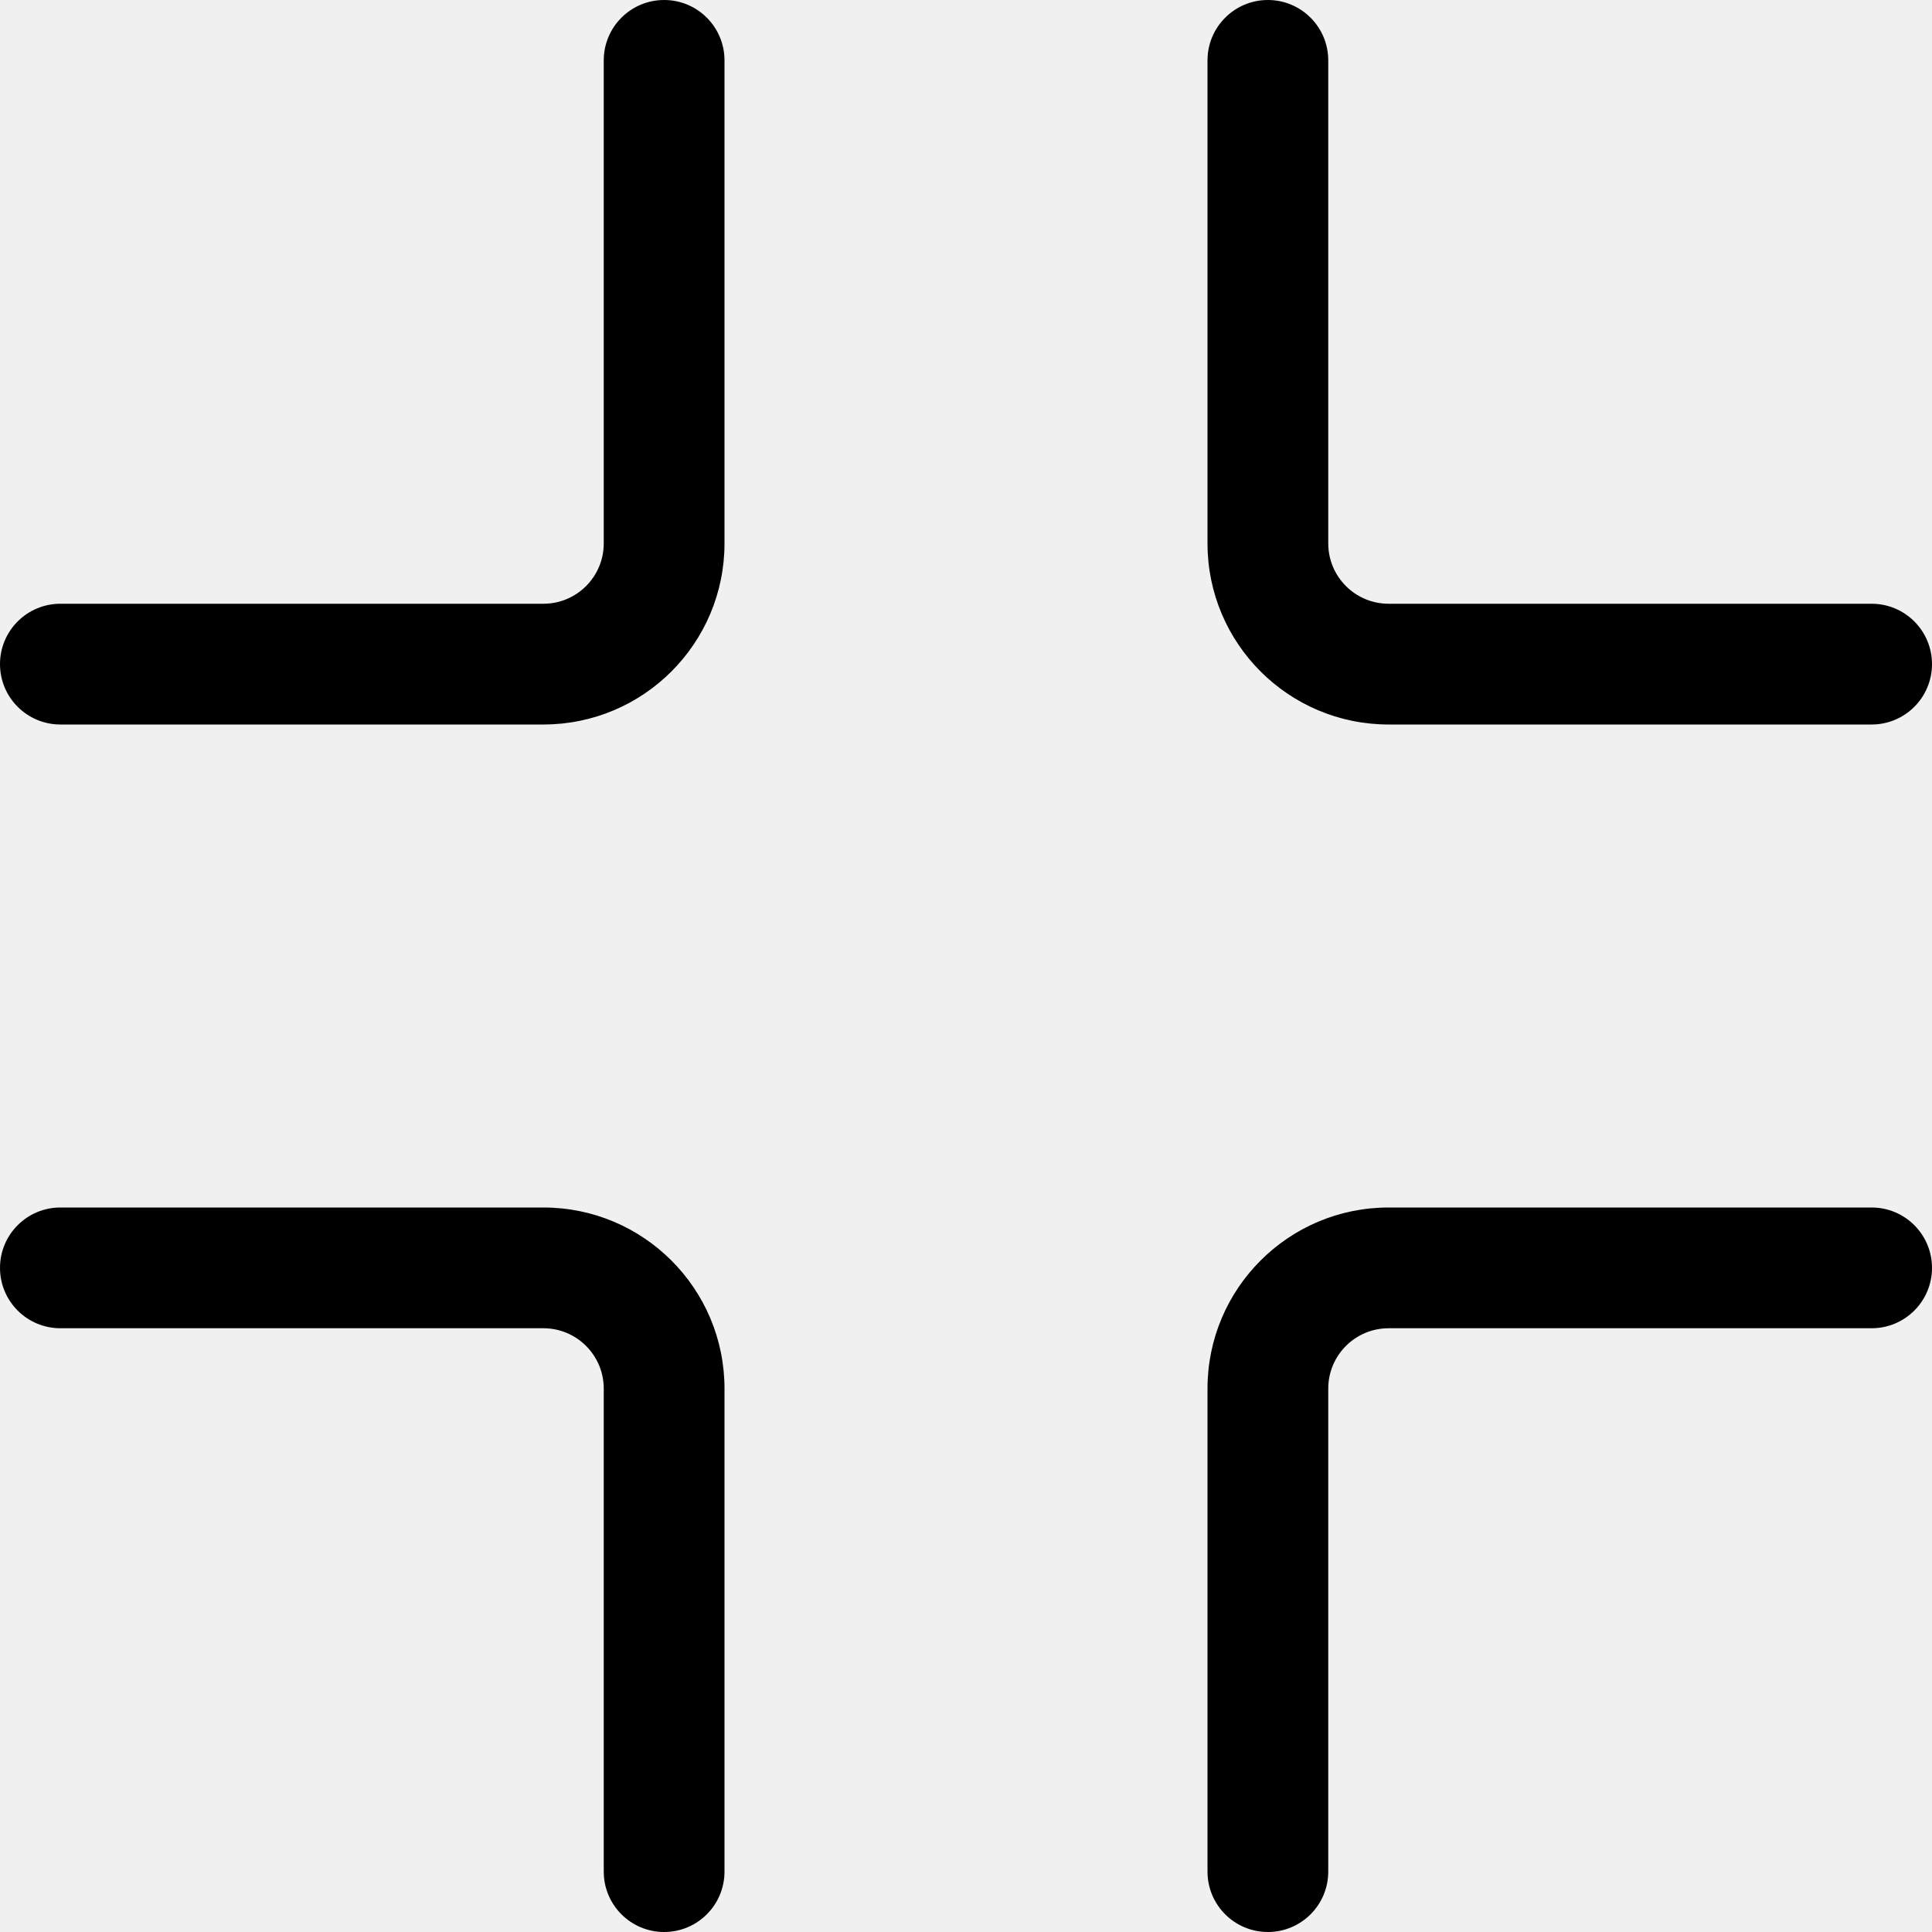
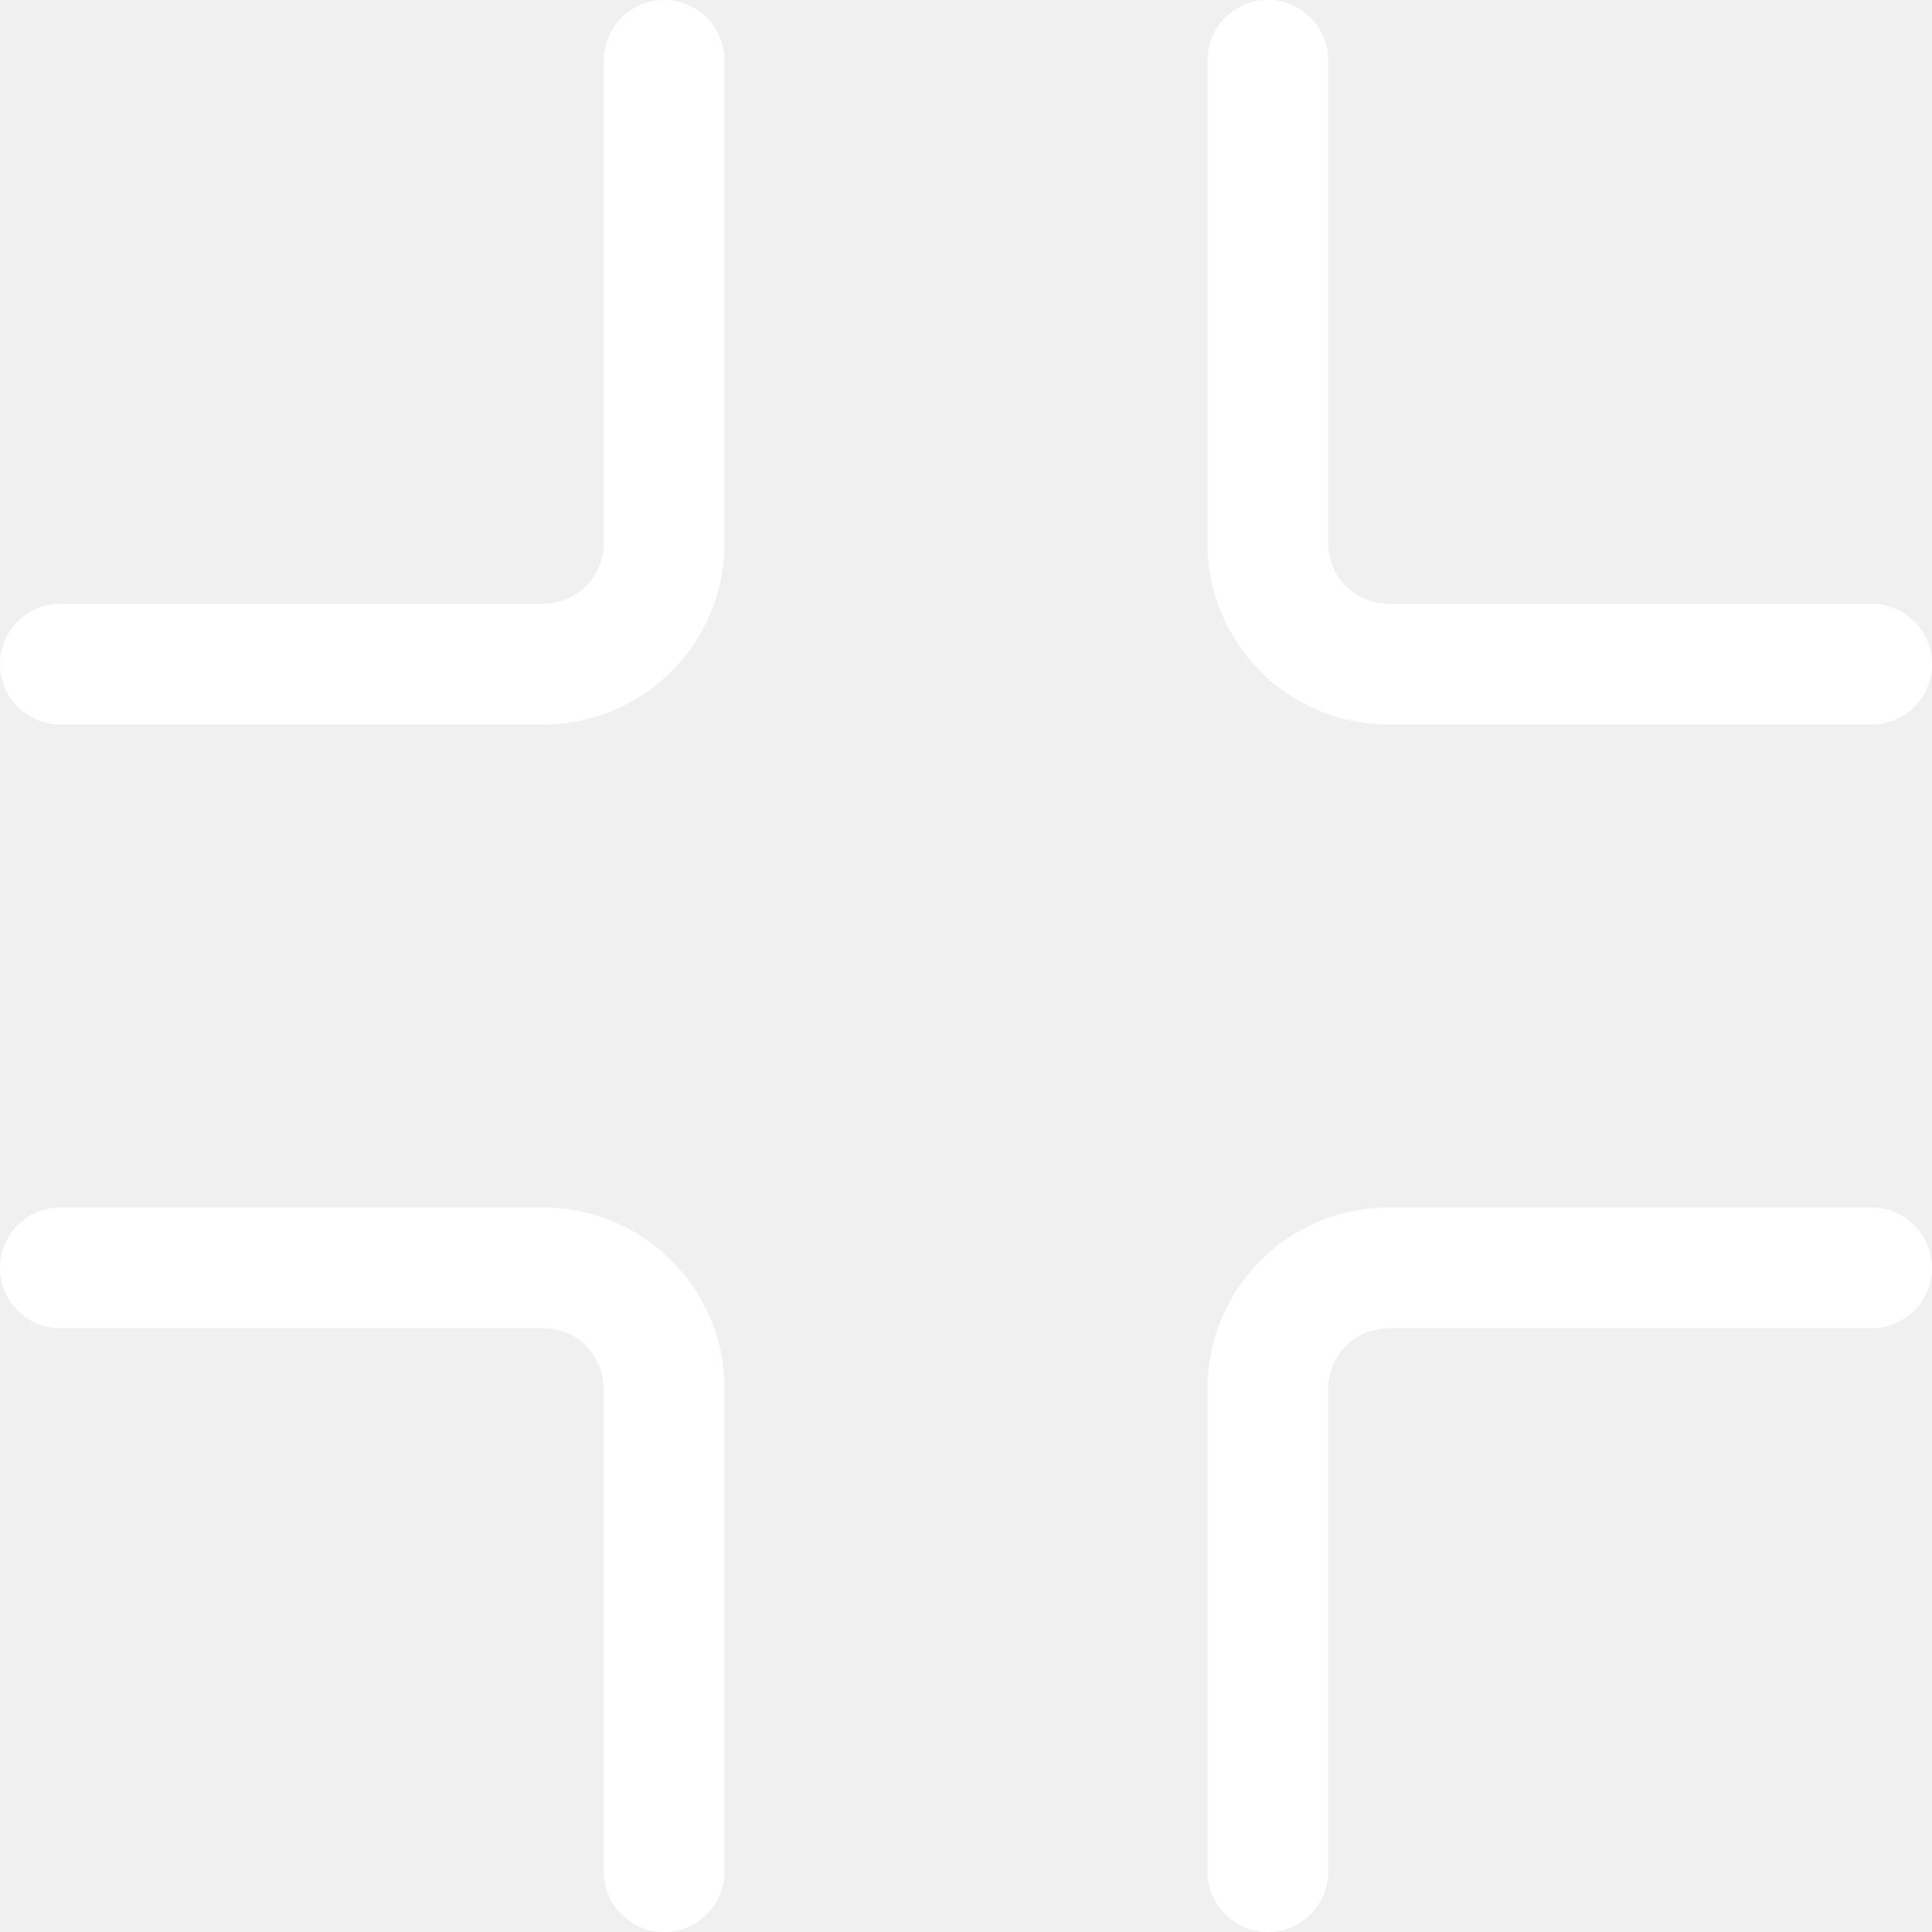
- <svg xmlns="http://www.w3.org/2000/svg" width="800px" height="800px" viewBox="0 0 16 16" fill="#000000" class="bi bi-fullscreen-exit">
+ <svg xmlns="http://www.w3.org/2000/svg" width="800px" height="800px" viewBox="0 0 16 16" fill="#FFFFFF" class="bi bi-fullscreen-exit">
  <path d="M5.5 0a.5.5 0 0 1 .5.5v4A1.5 1.5 0 0 1 4.5 6h-4a.5.5 0 0 1 0-1h4a.5.5 0 0 0 .5-.5v-4a.5.5 0 0 1 .5-.5zm5 0a.5.5 0 0 1 .5.5v4a.5.5 0 0 0 .5.5h4a.5.5 0 0 1 0 1h-4A1.5 1.5 0 0 1 10 4.5v-4a.5.5 0 0 1 .5-.5zM0 10.5a.5.5 0 0 1 .5-.5h4A1.5 1.5 0 0 1 6 11.5v4a.5.5 0 0 1-1 0v-4a.5.5 0 0 0-.5-.5h-4a.5.5 0 0 1-.5-.5zm10 1a1.5 1.5 0 0 1 1.5-1.5h4a.5.5 0 0 1 0 1h-4a.5.5 0 0 0-.5.5v4a.5.5 0 0 1-1 0v-4z" />
</svg>
